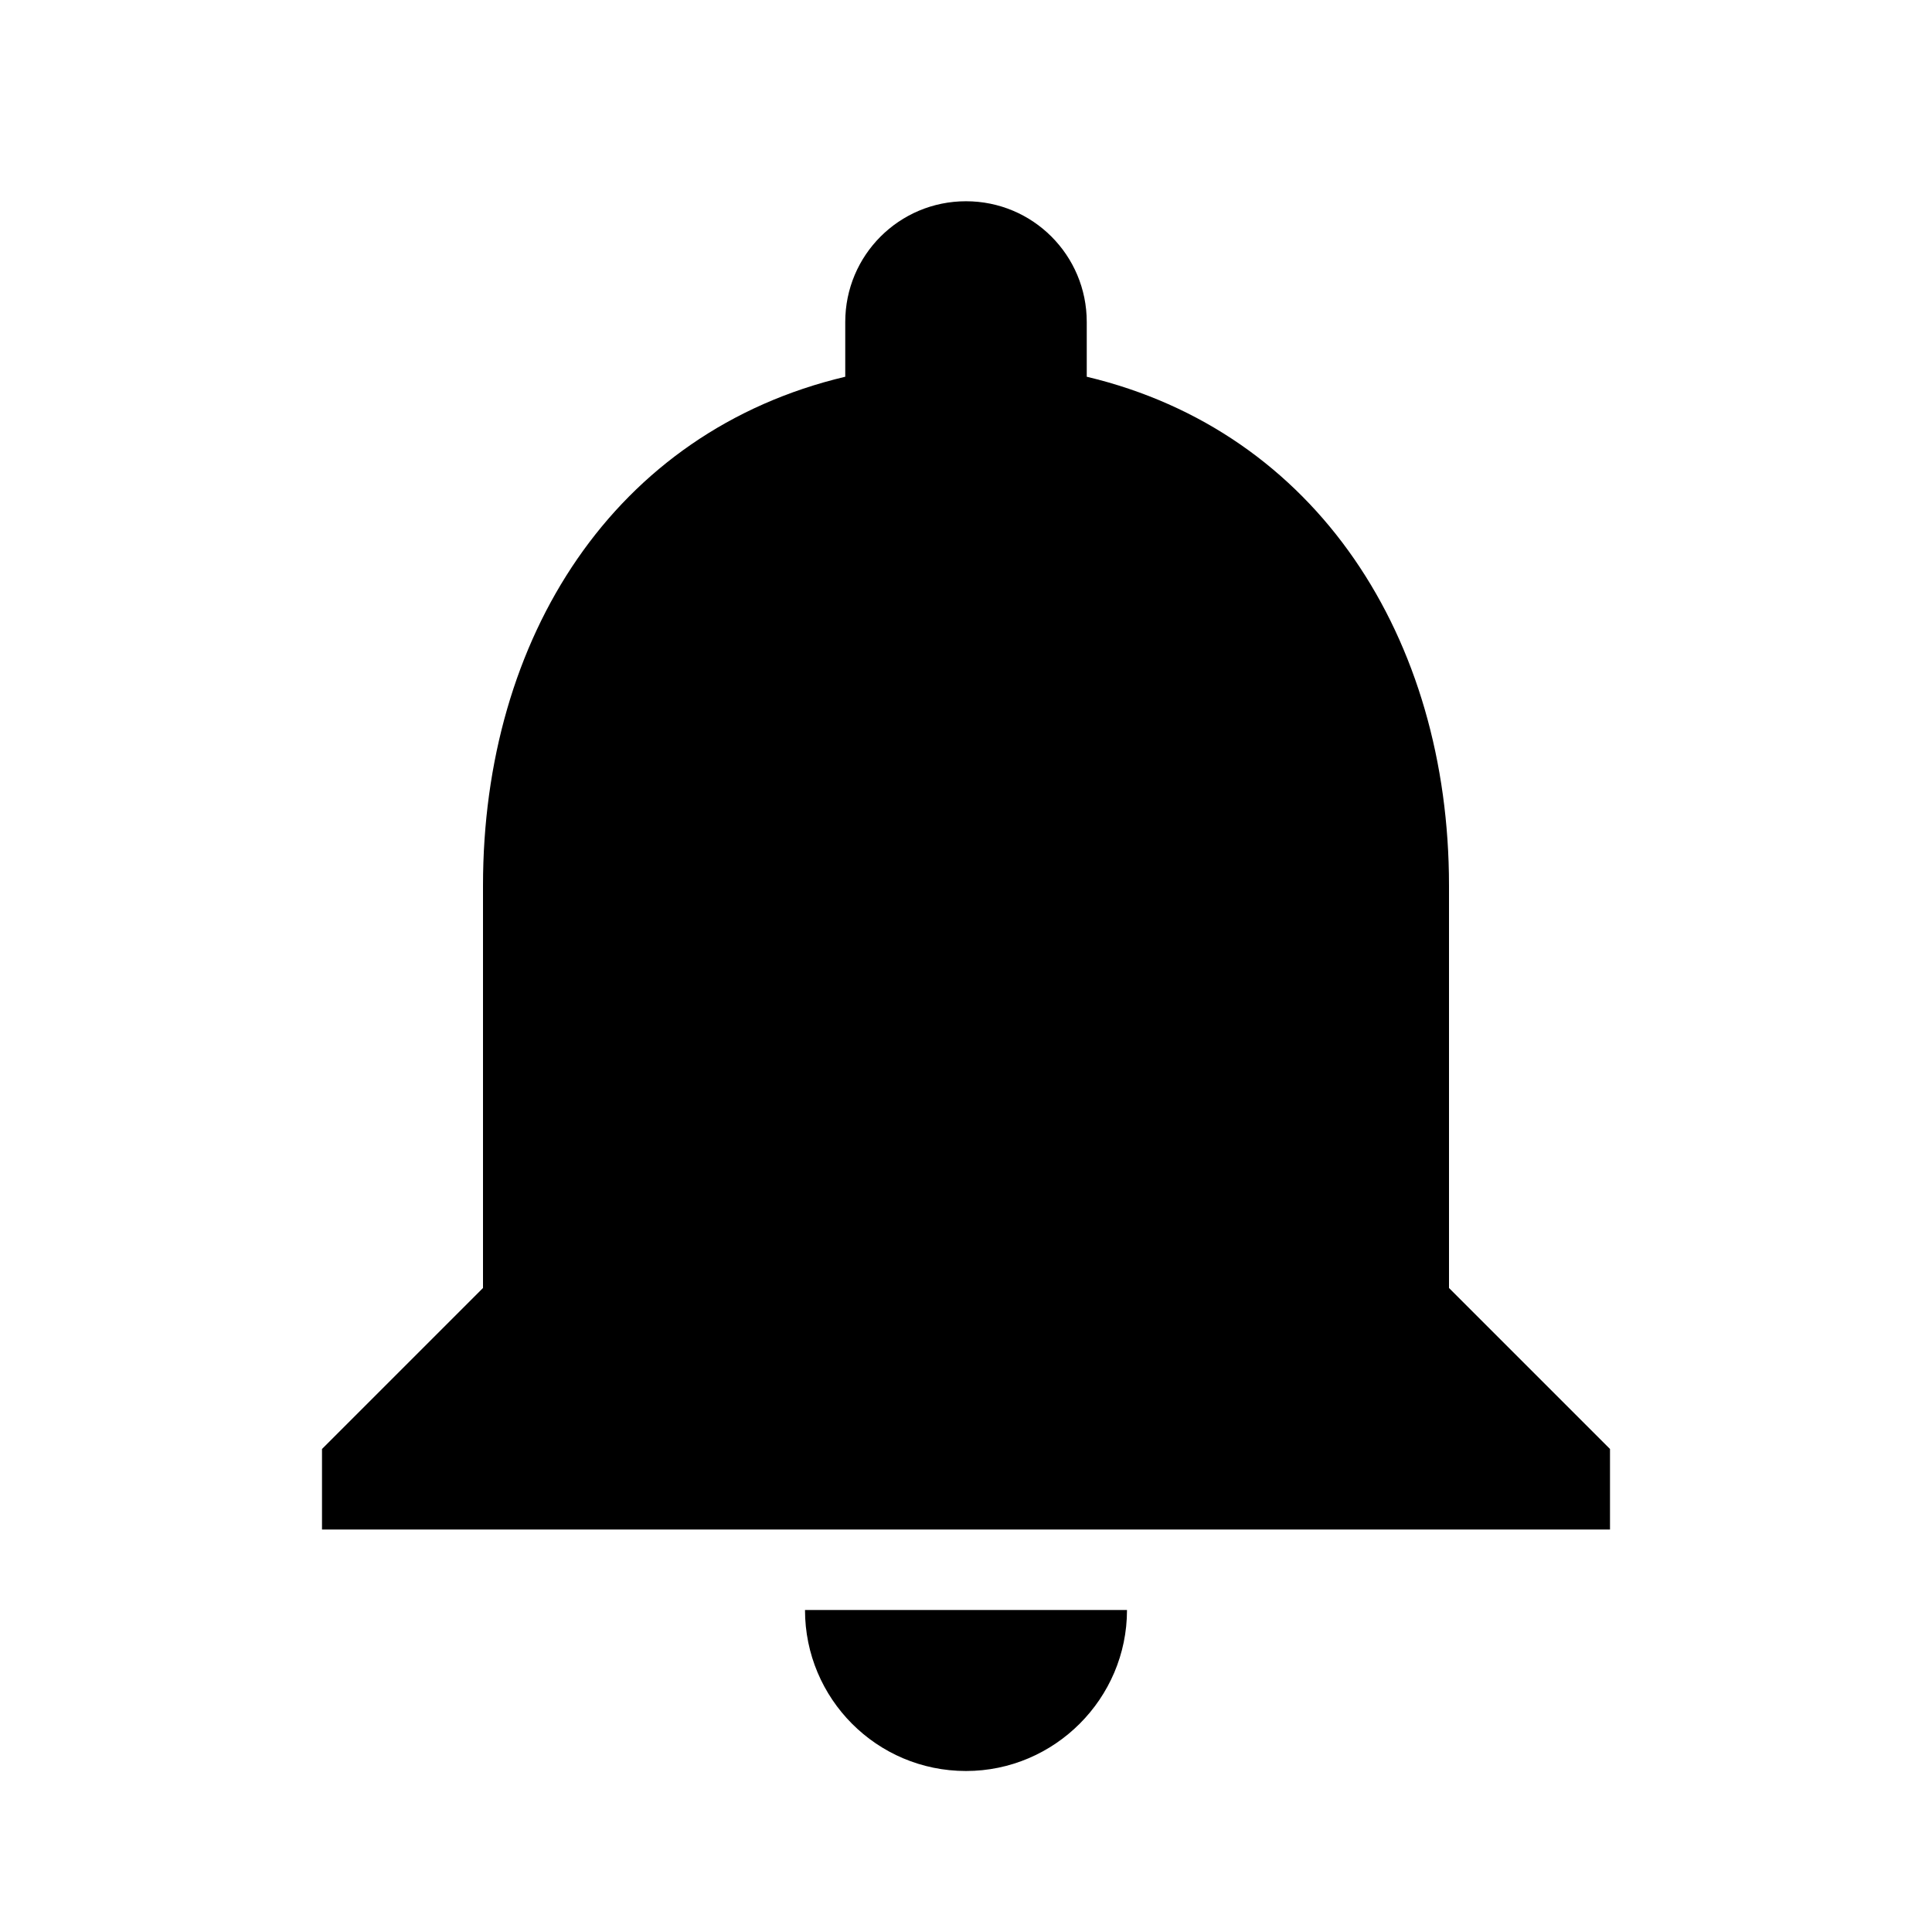
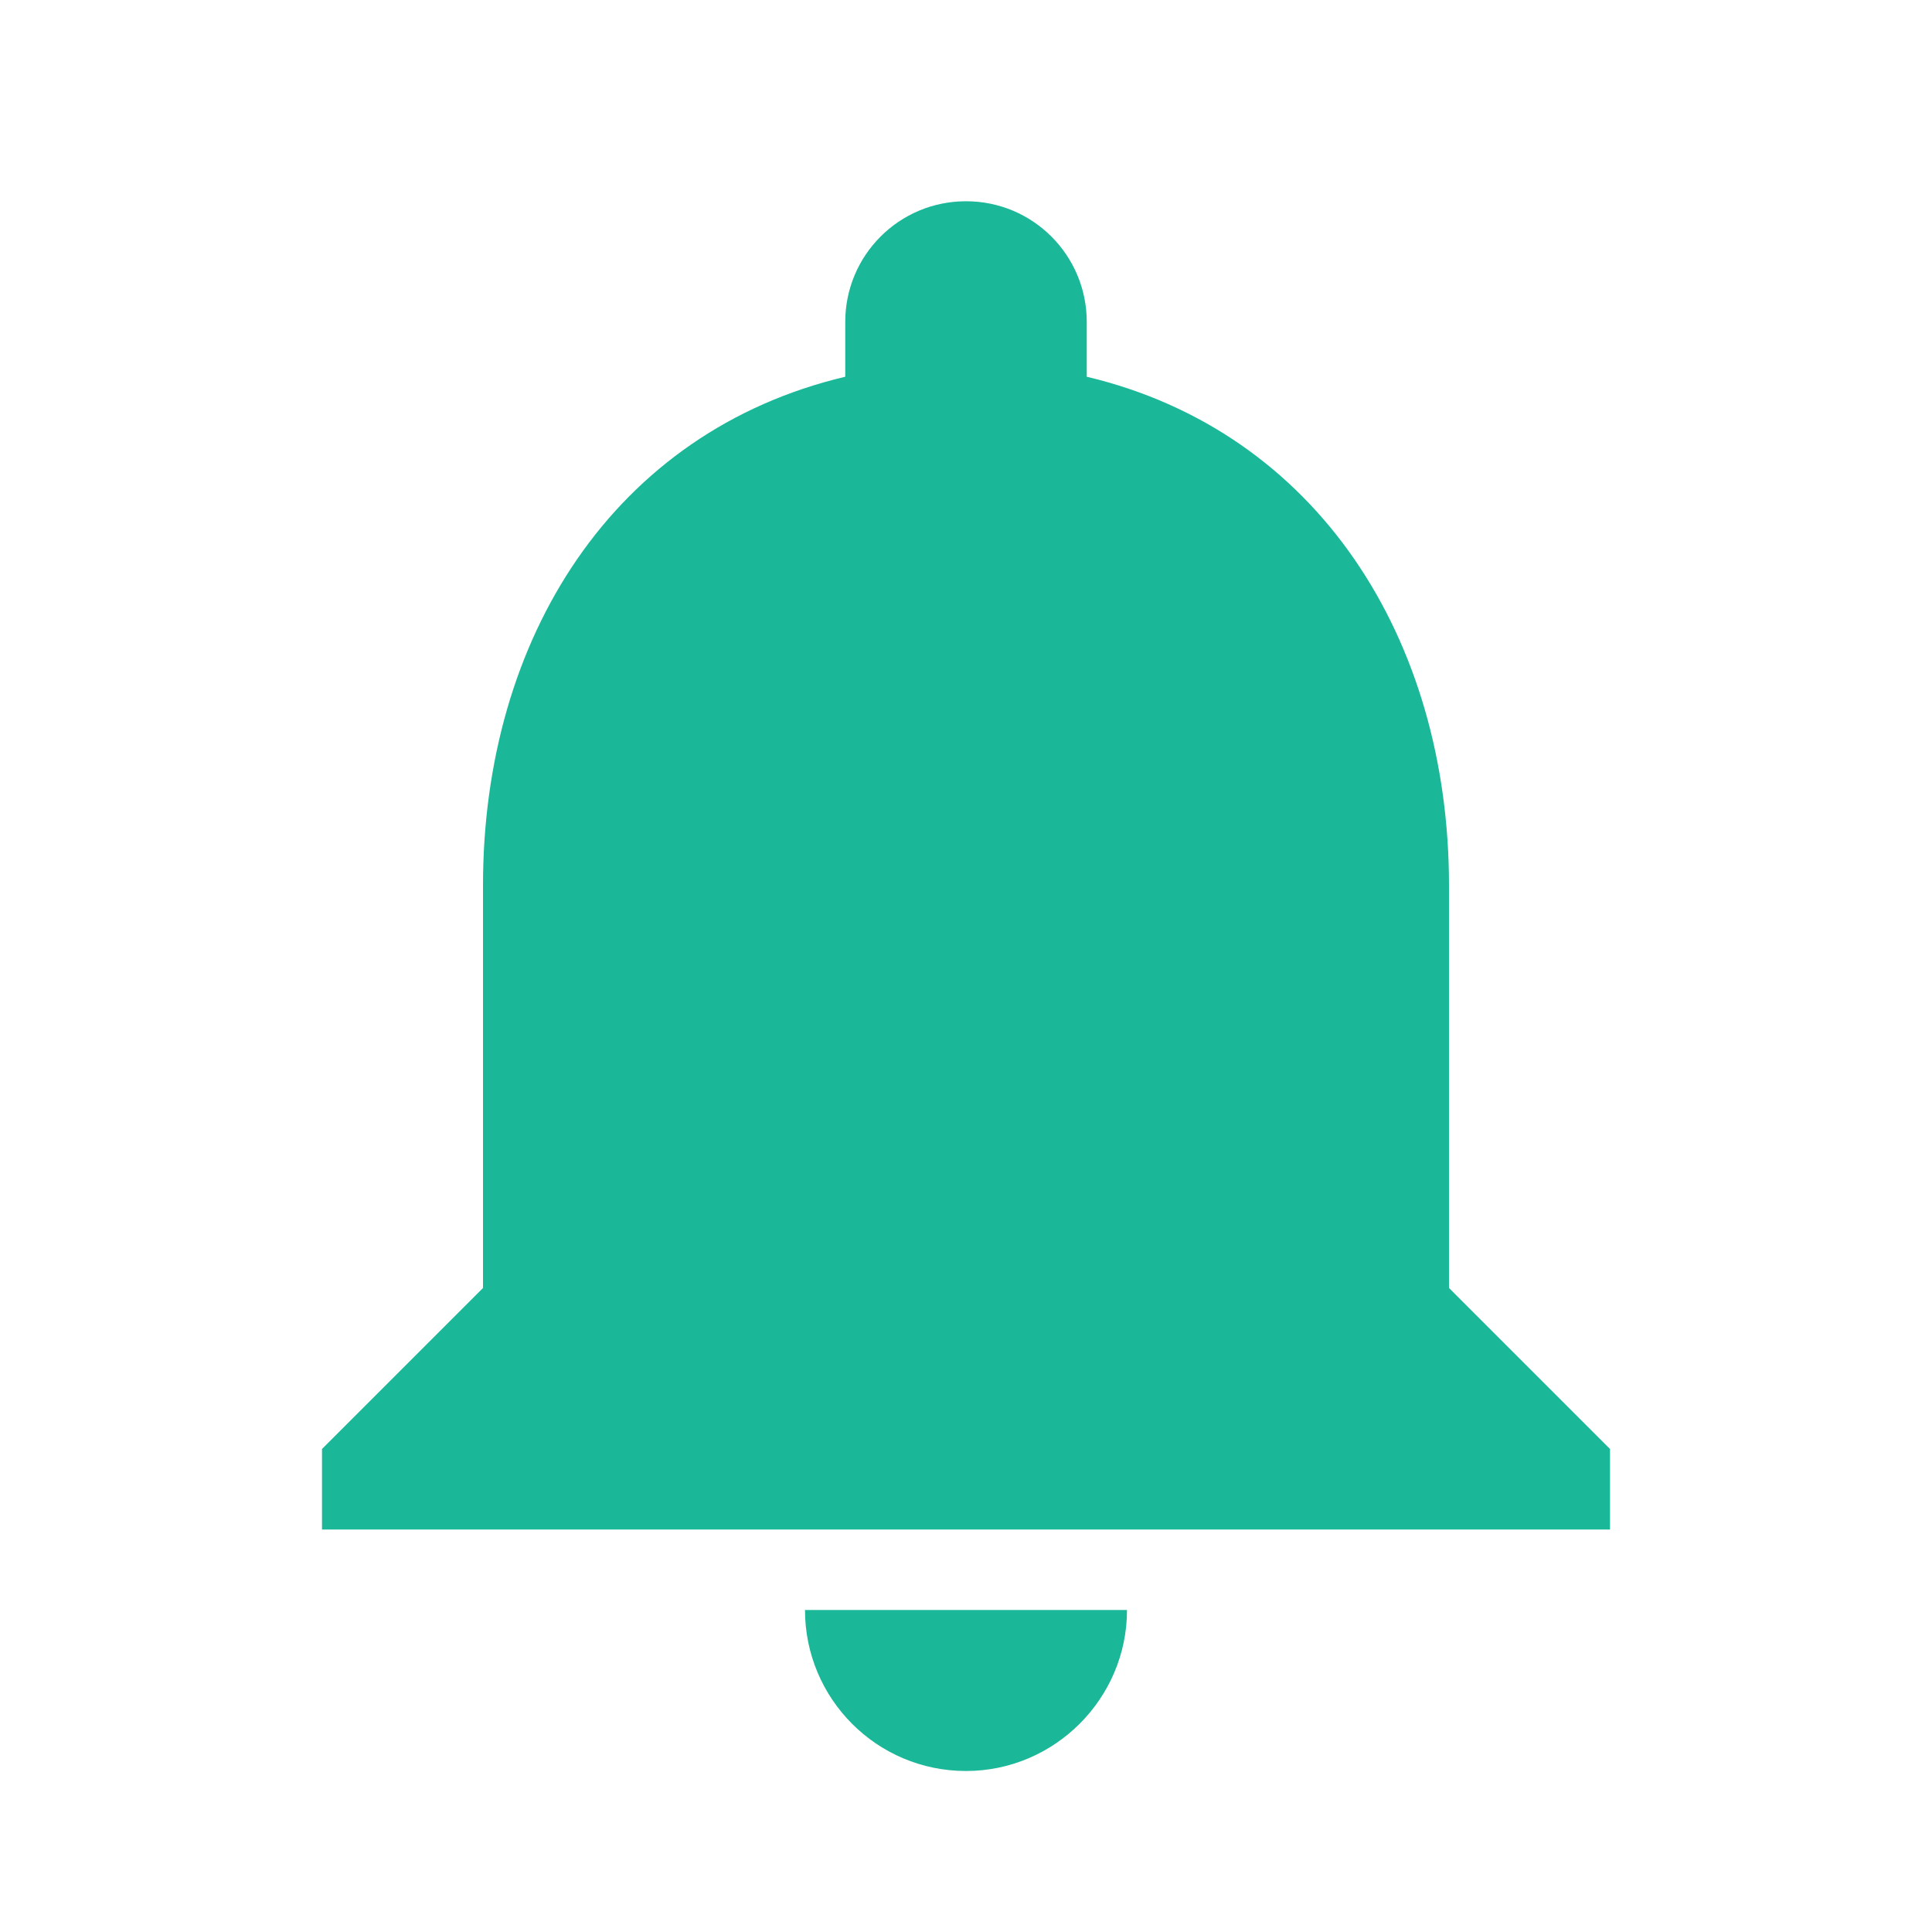
- <svg xmlns="http://www.w3.org/2000/svg" width="24" height="24" viewBox="0 0 24 24">
+ <svg xmlns="http://www.w3.org/2000/svg" width="24" height="24" viewBox="0 0 24 24" fill="#1ab798">
  <path d="M12 22c1.1 0 2-.9 2-2h-4c0 1.1.89 2 2 2zm6-6v-5c0-3.07-1.64-5.64-4.5-6.32V4c0-.83-.67-1.5-1.5-1.5s-1.5.67-1.5 1.5v.68C7.63 5.36 6 7.92 6 11v5l-2 2v1h16v-1l-2-2z" />
</svg>
